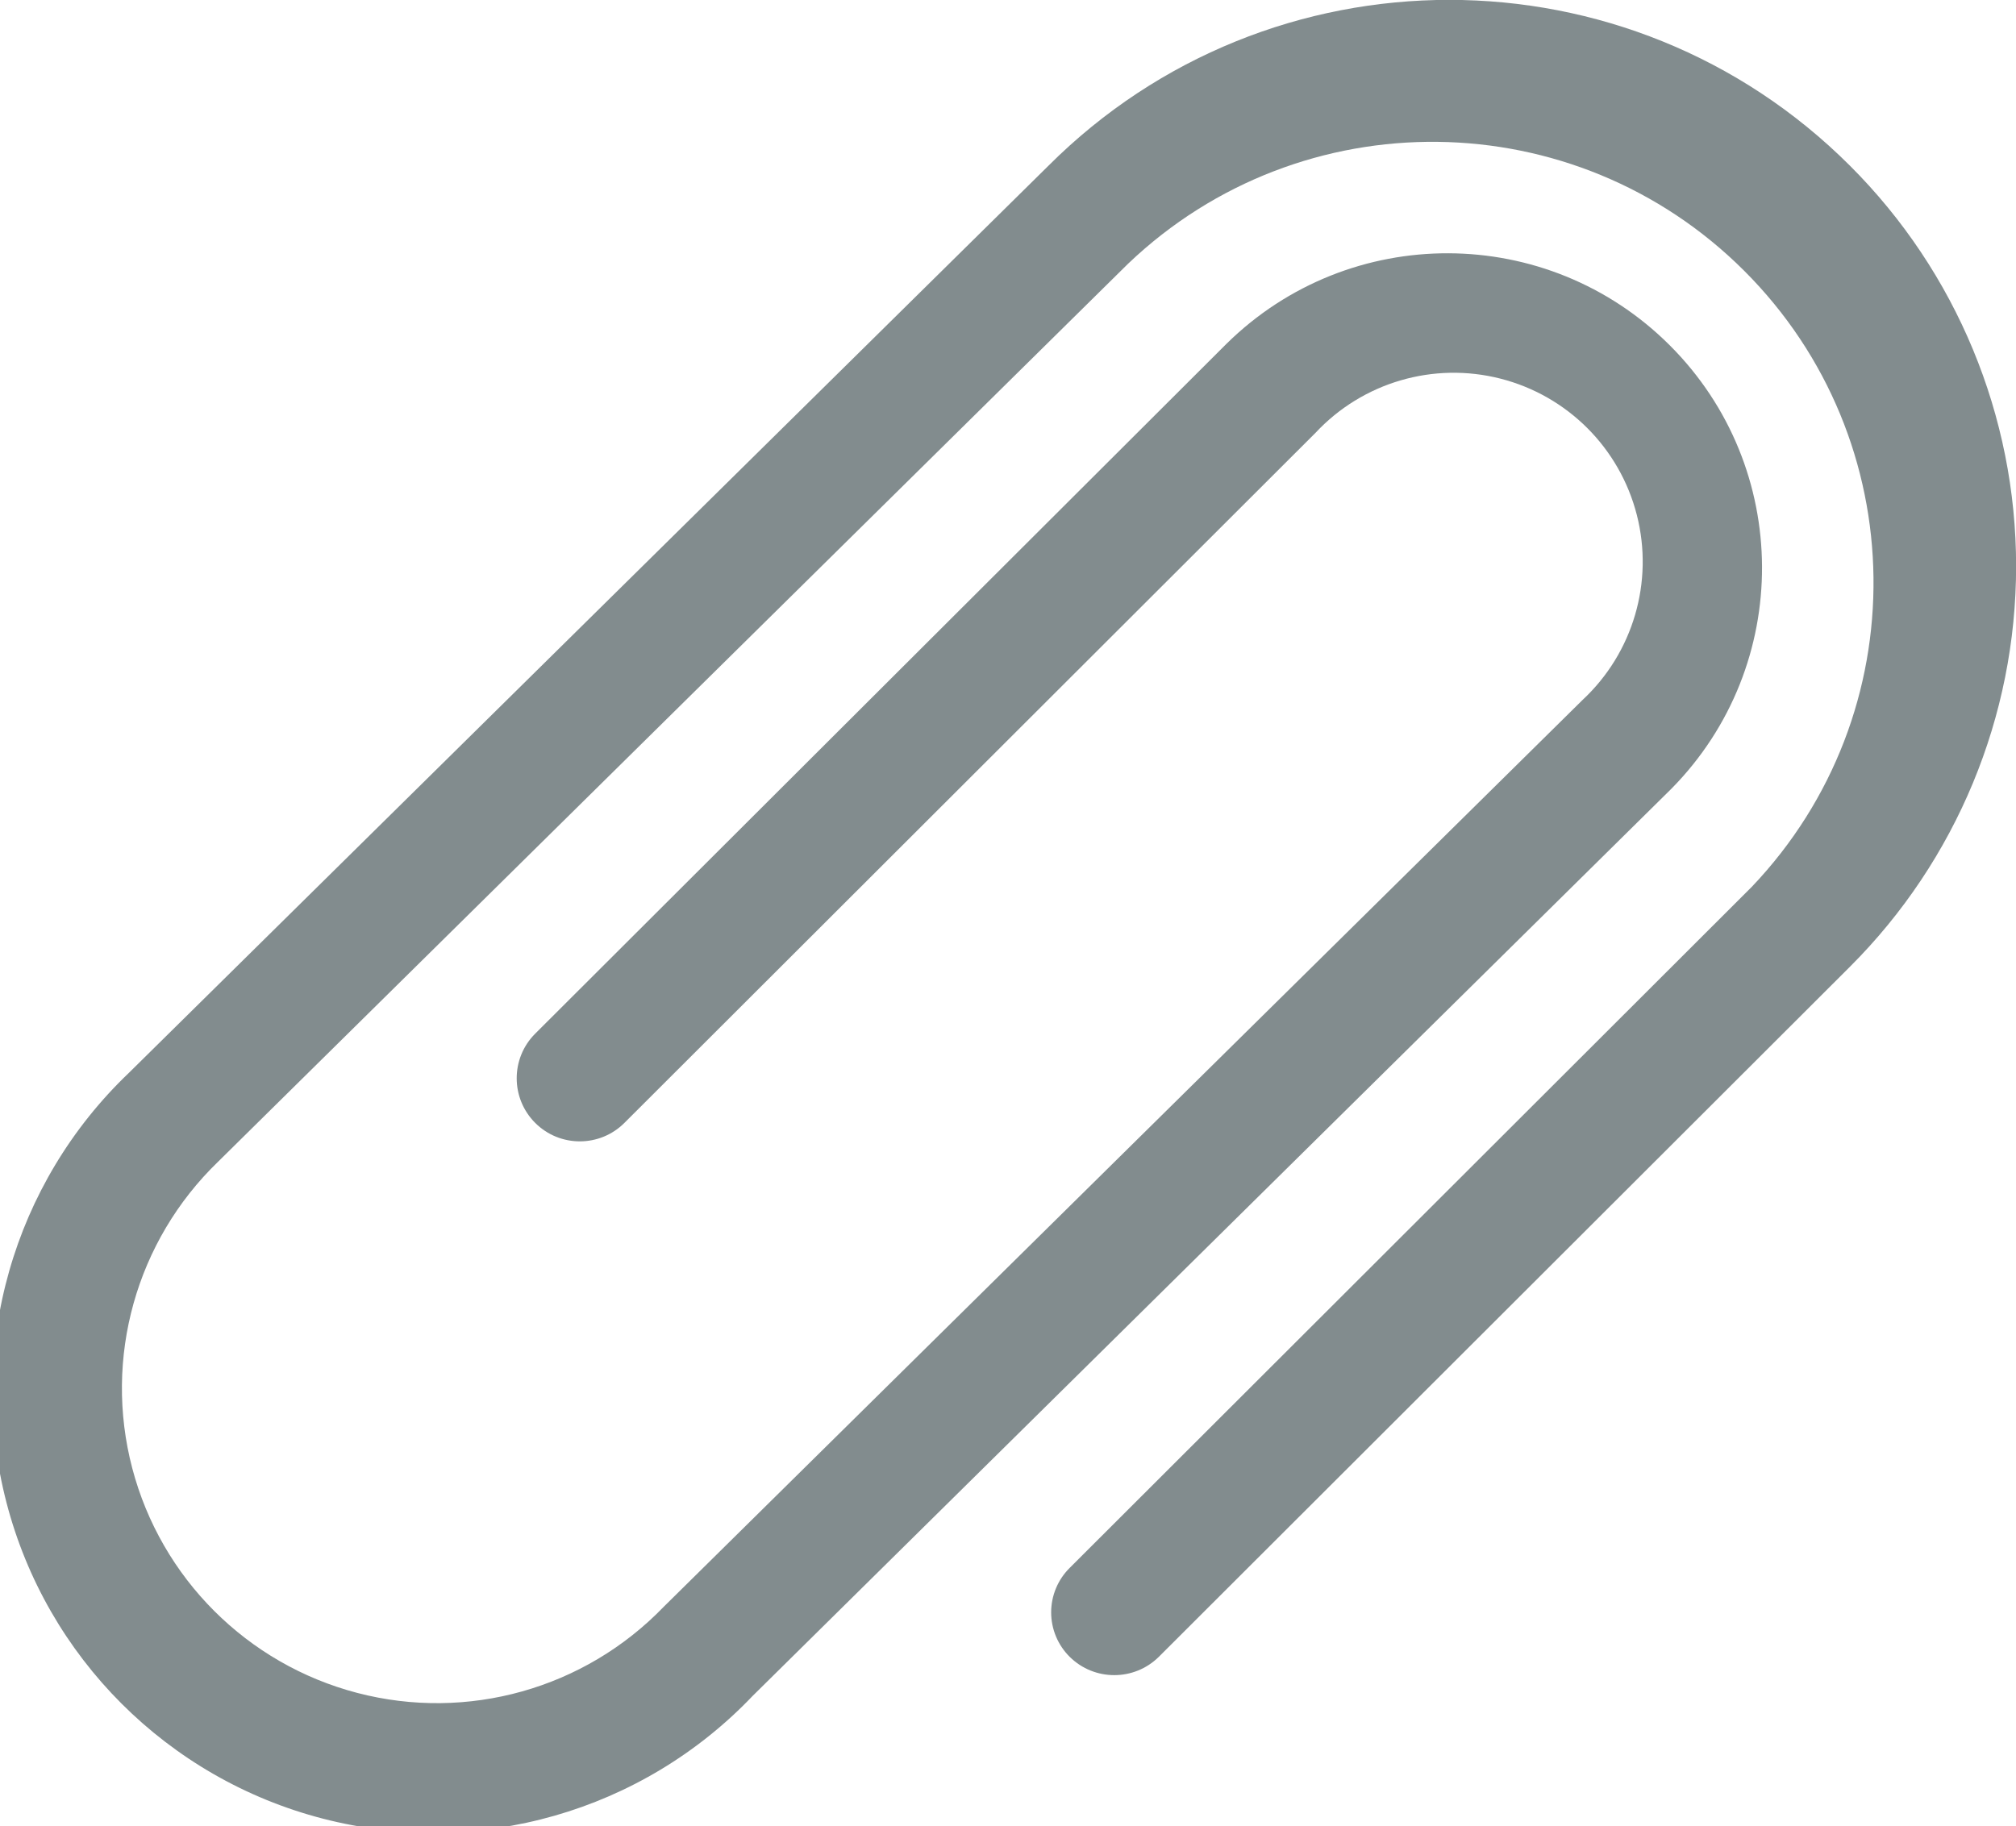
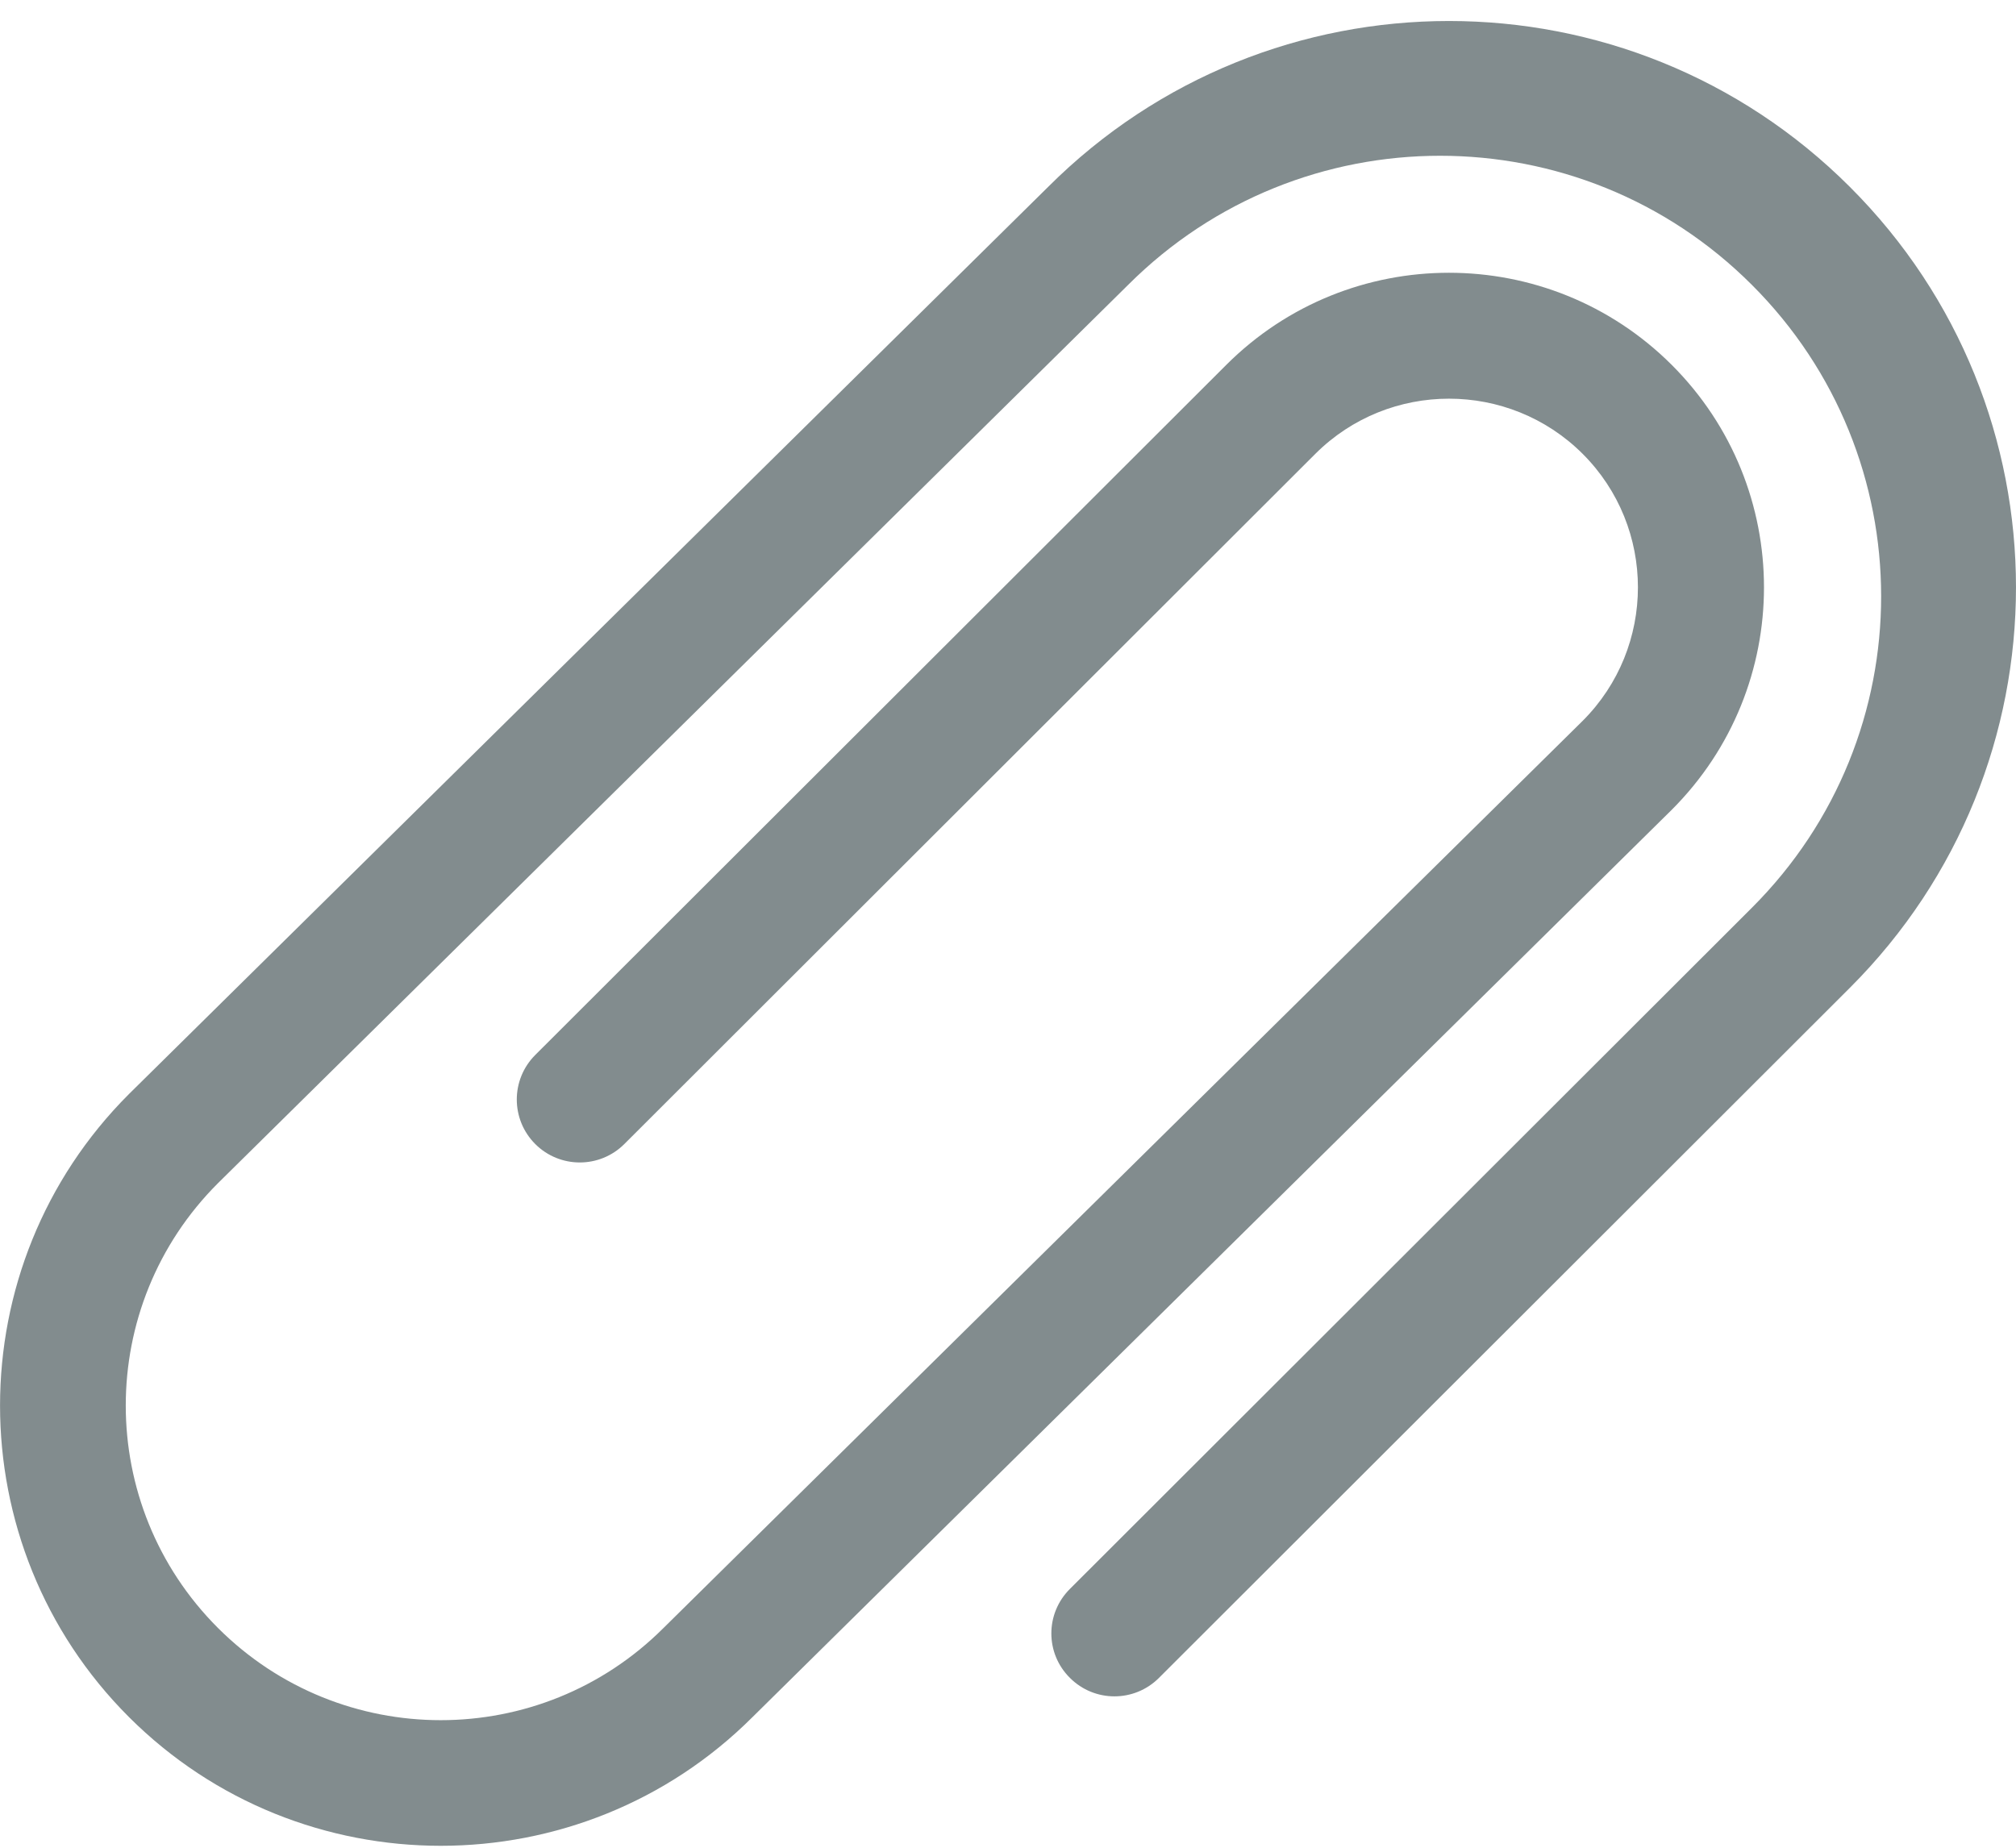
- <svg xmlns="http://www.w3.org/2000/svg" width="48" height="43.47" viewBox="0 0 48 43.47">
-   <defs>
-     <style>
-       .cls-1 {
-         fill: #828c8e;
-         fill-rule: evenodd;
-       }
-     </style>
-   </defs>
-   <path id="clip" class="cls-1" d="M1180.05,5043.45a13.5,13.5,0,0,0-19.09,0l-21.89,21.6a10.5,10.5,0,1,0,14.85,14.84l21.88-21.61a7.492,7.492,0,0,0-10.6-10.59l-16.46,16.43a1.5,1.5,0,1,0,2.13,2.12l16.45-16.43a4.5,4.5,0,1,1,6.36,6.36l-21.88,21.6a7.5,7.5,0,1,1-10.61-10.6l21.67-21.39a10.5,10.5,0,0,1,14.85,14.84l-16.24,16.22a1.491,1.491,0,0,0,0,2.12,1.509,1.509,0,0,0,2.12,0l16.46-16.44A13.477,13.477,0,0,0,1180.05,5043.45Z" transform="translate(-1136 -5039.5)" />
+ <svg xmlns="http://www.w3.org/2000/svg" width="48px" height="44px">
+   <path fill-rule="evenodd" fill="rgb(130, 140, 142)" d="M44.045,4.451 C38.774,-0.817 30.226,-0.817 24.955,4.451 L3.070,26.053 C-1.022,30.143 -1.022,36.798 3.070,40.888 C7.163,44.976 13.825,44.976 17.918,40.888 L39.803,19.284 C42.732,16.357 42.732,11.615 39.803,8.689 C36.873,5.764 32.124,5.764 29.197,8.689 L12.744,25.122 C12.158,25.709 12.158,26.656 12.744,27.243 C13.330,27.828 14.279,27.828 14.865,27.243 L31.318,10.807 C33.073,9.056 35.927,9.056 37.682,10.807 C39.437,12.560 39.437,15.412 37.682,17.166 L15.797,38.768 C12.867,41.694 8.121,41.694 5.191,38.768 C2.262,35.842 2.262,31.098 5.191,28.174 L26.862,6.782 C30.964,2.685 37.614,2.685 41.710,6.782 C45.815,10.880 45.815,17.518 41.713,21.615 L25.474,37.837 C24.885,38.424 24.885,39.371 25.474,39.955 C26.059,40.542 27.009,40.542 27.595,39.955 L44.045,23.522 C49.318,18.255 49.318,9.717 44.045,4.451 Z" />
</svg>
